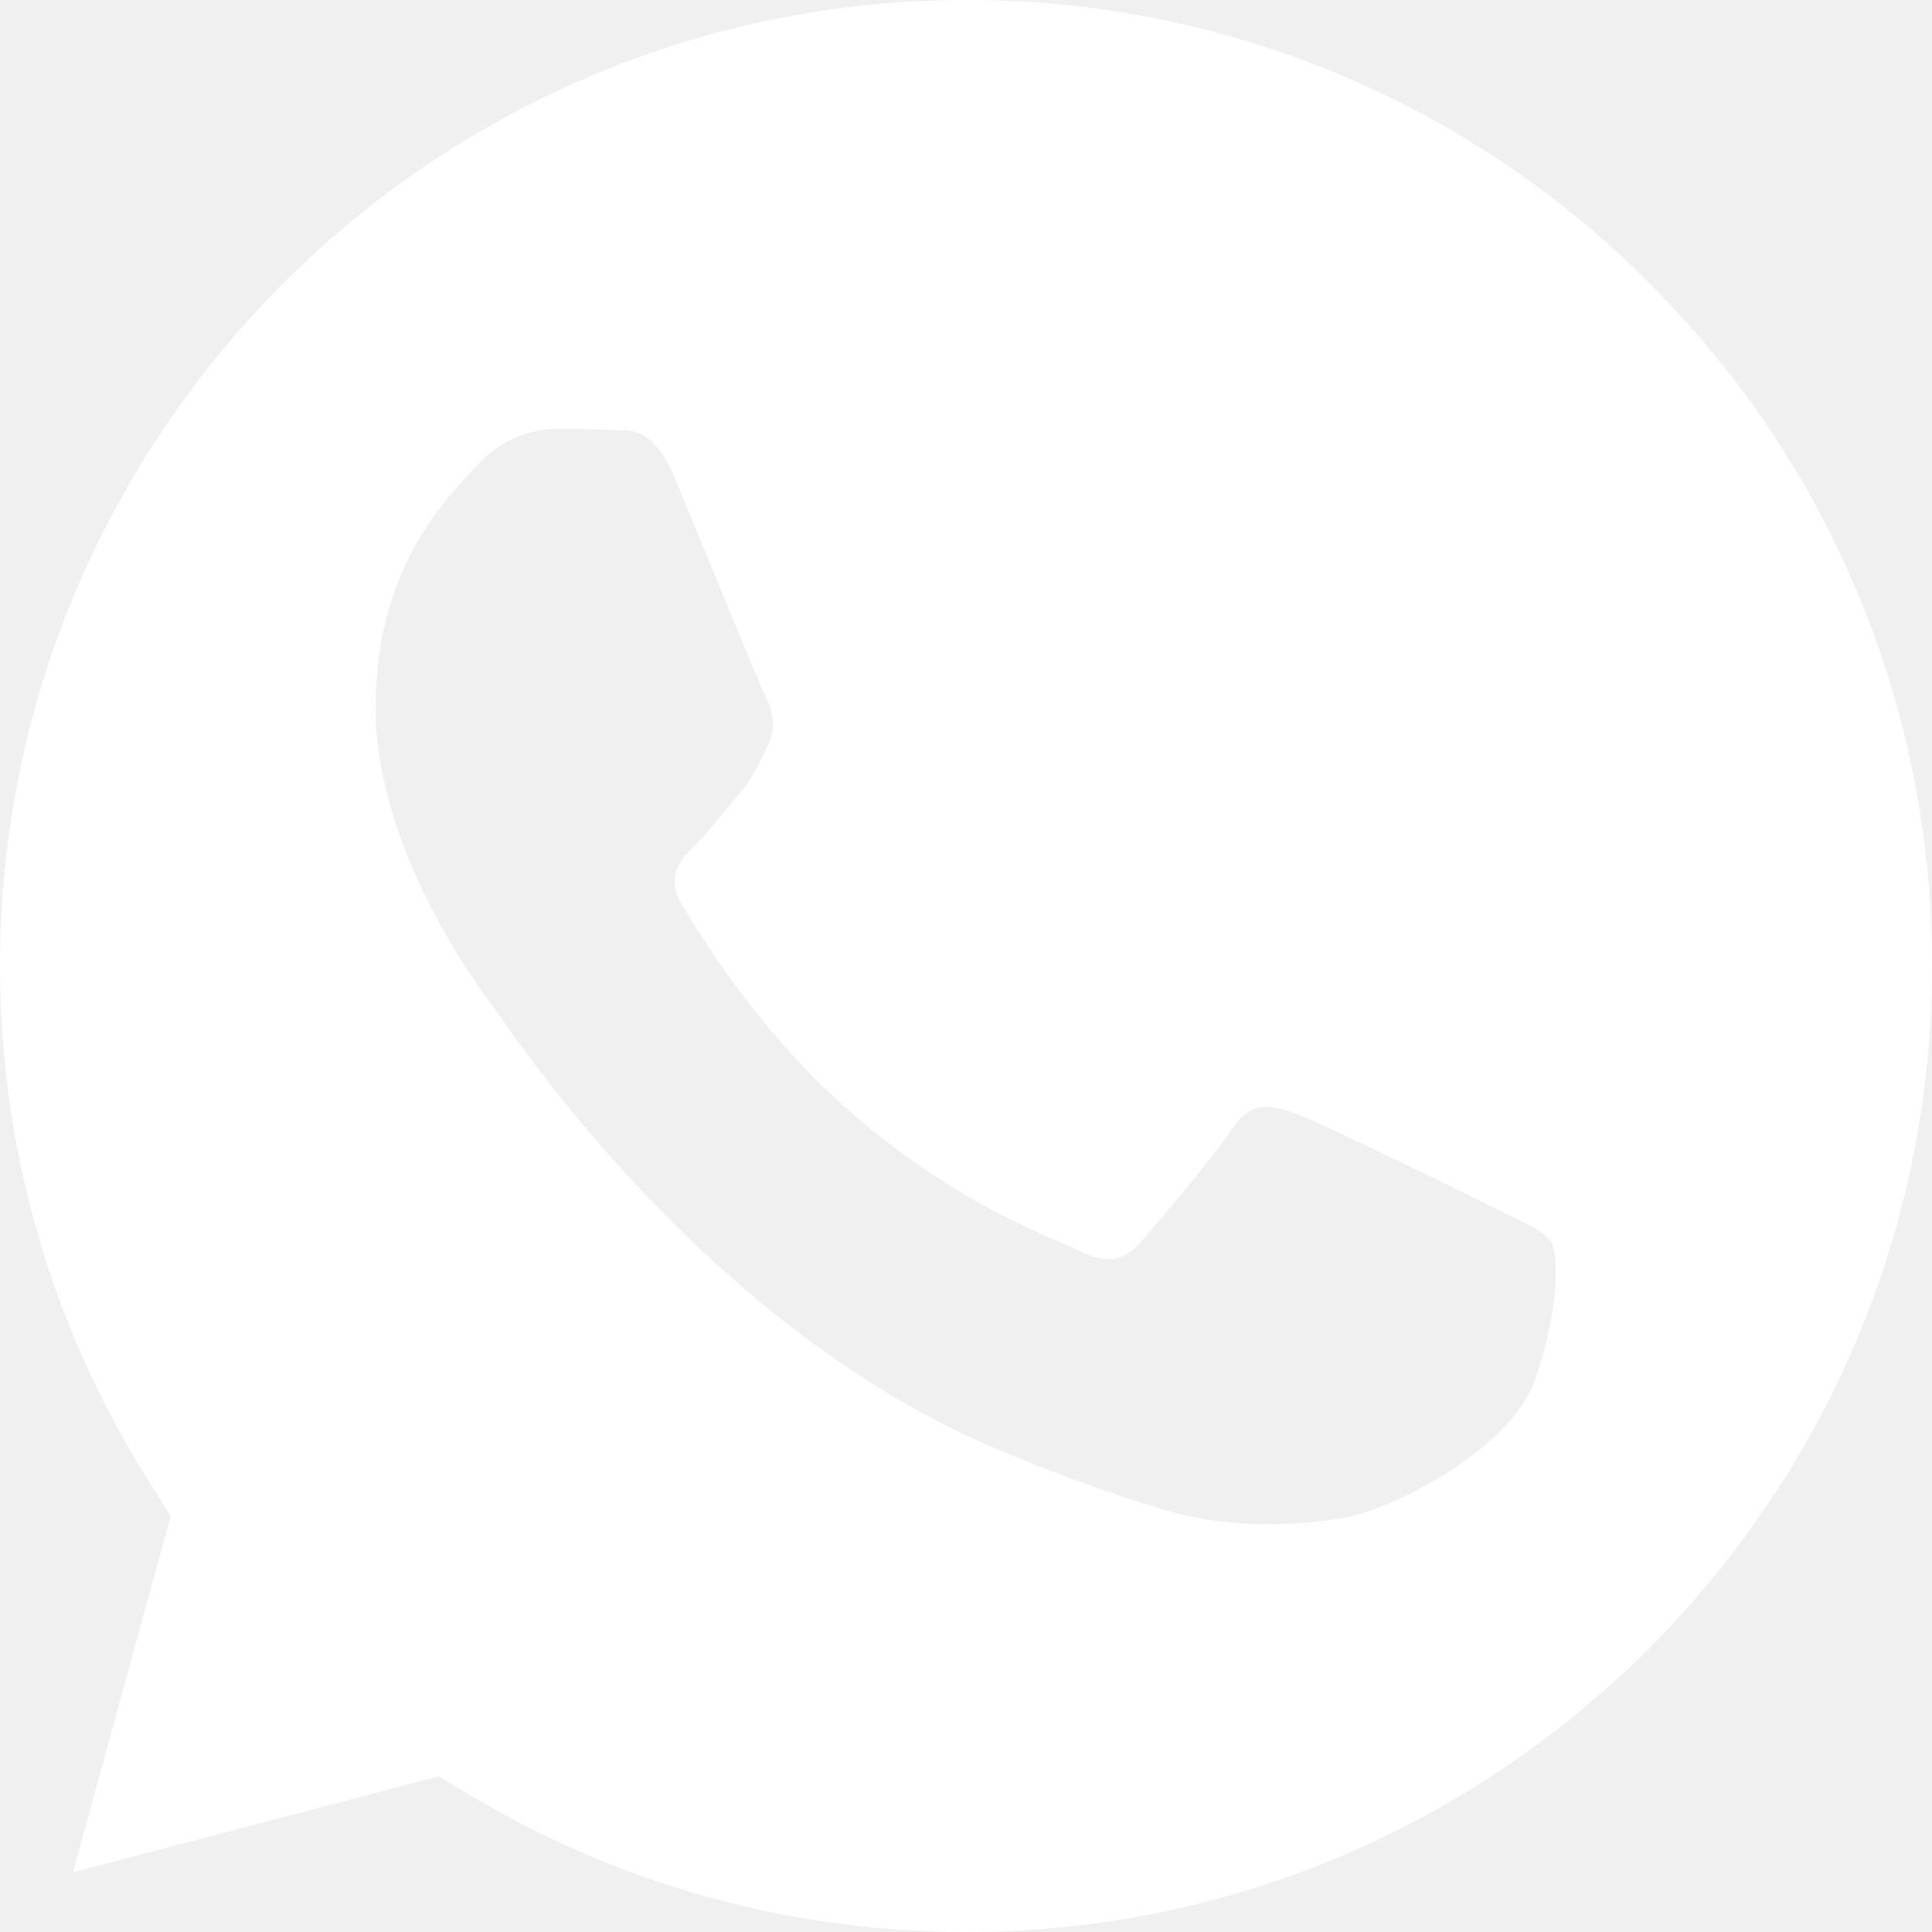
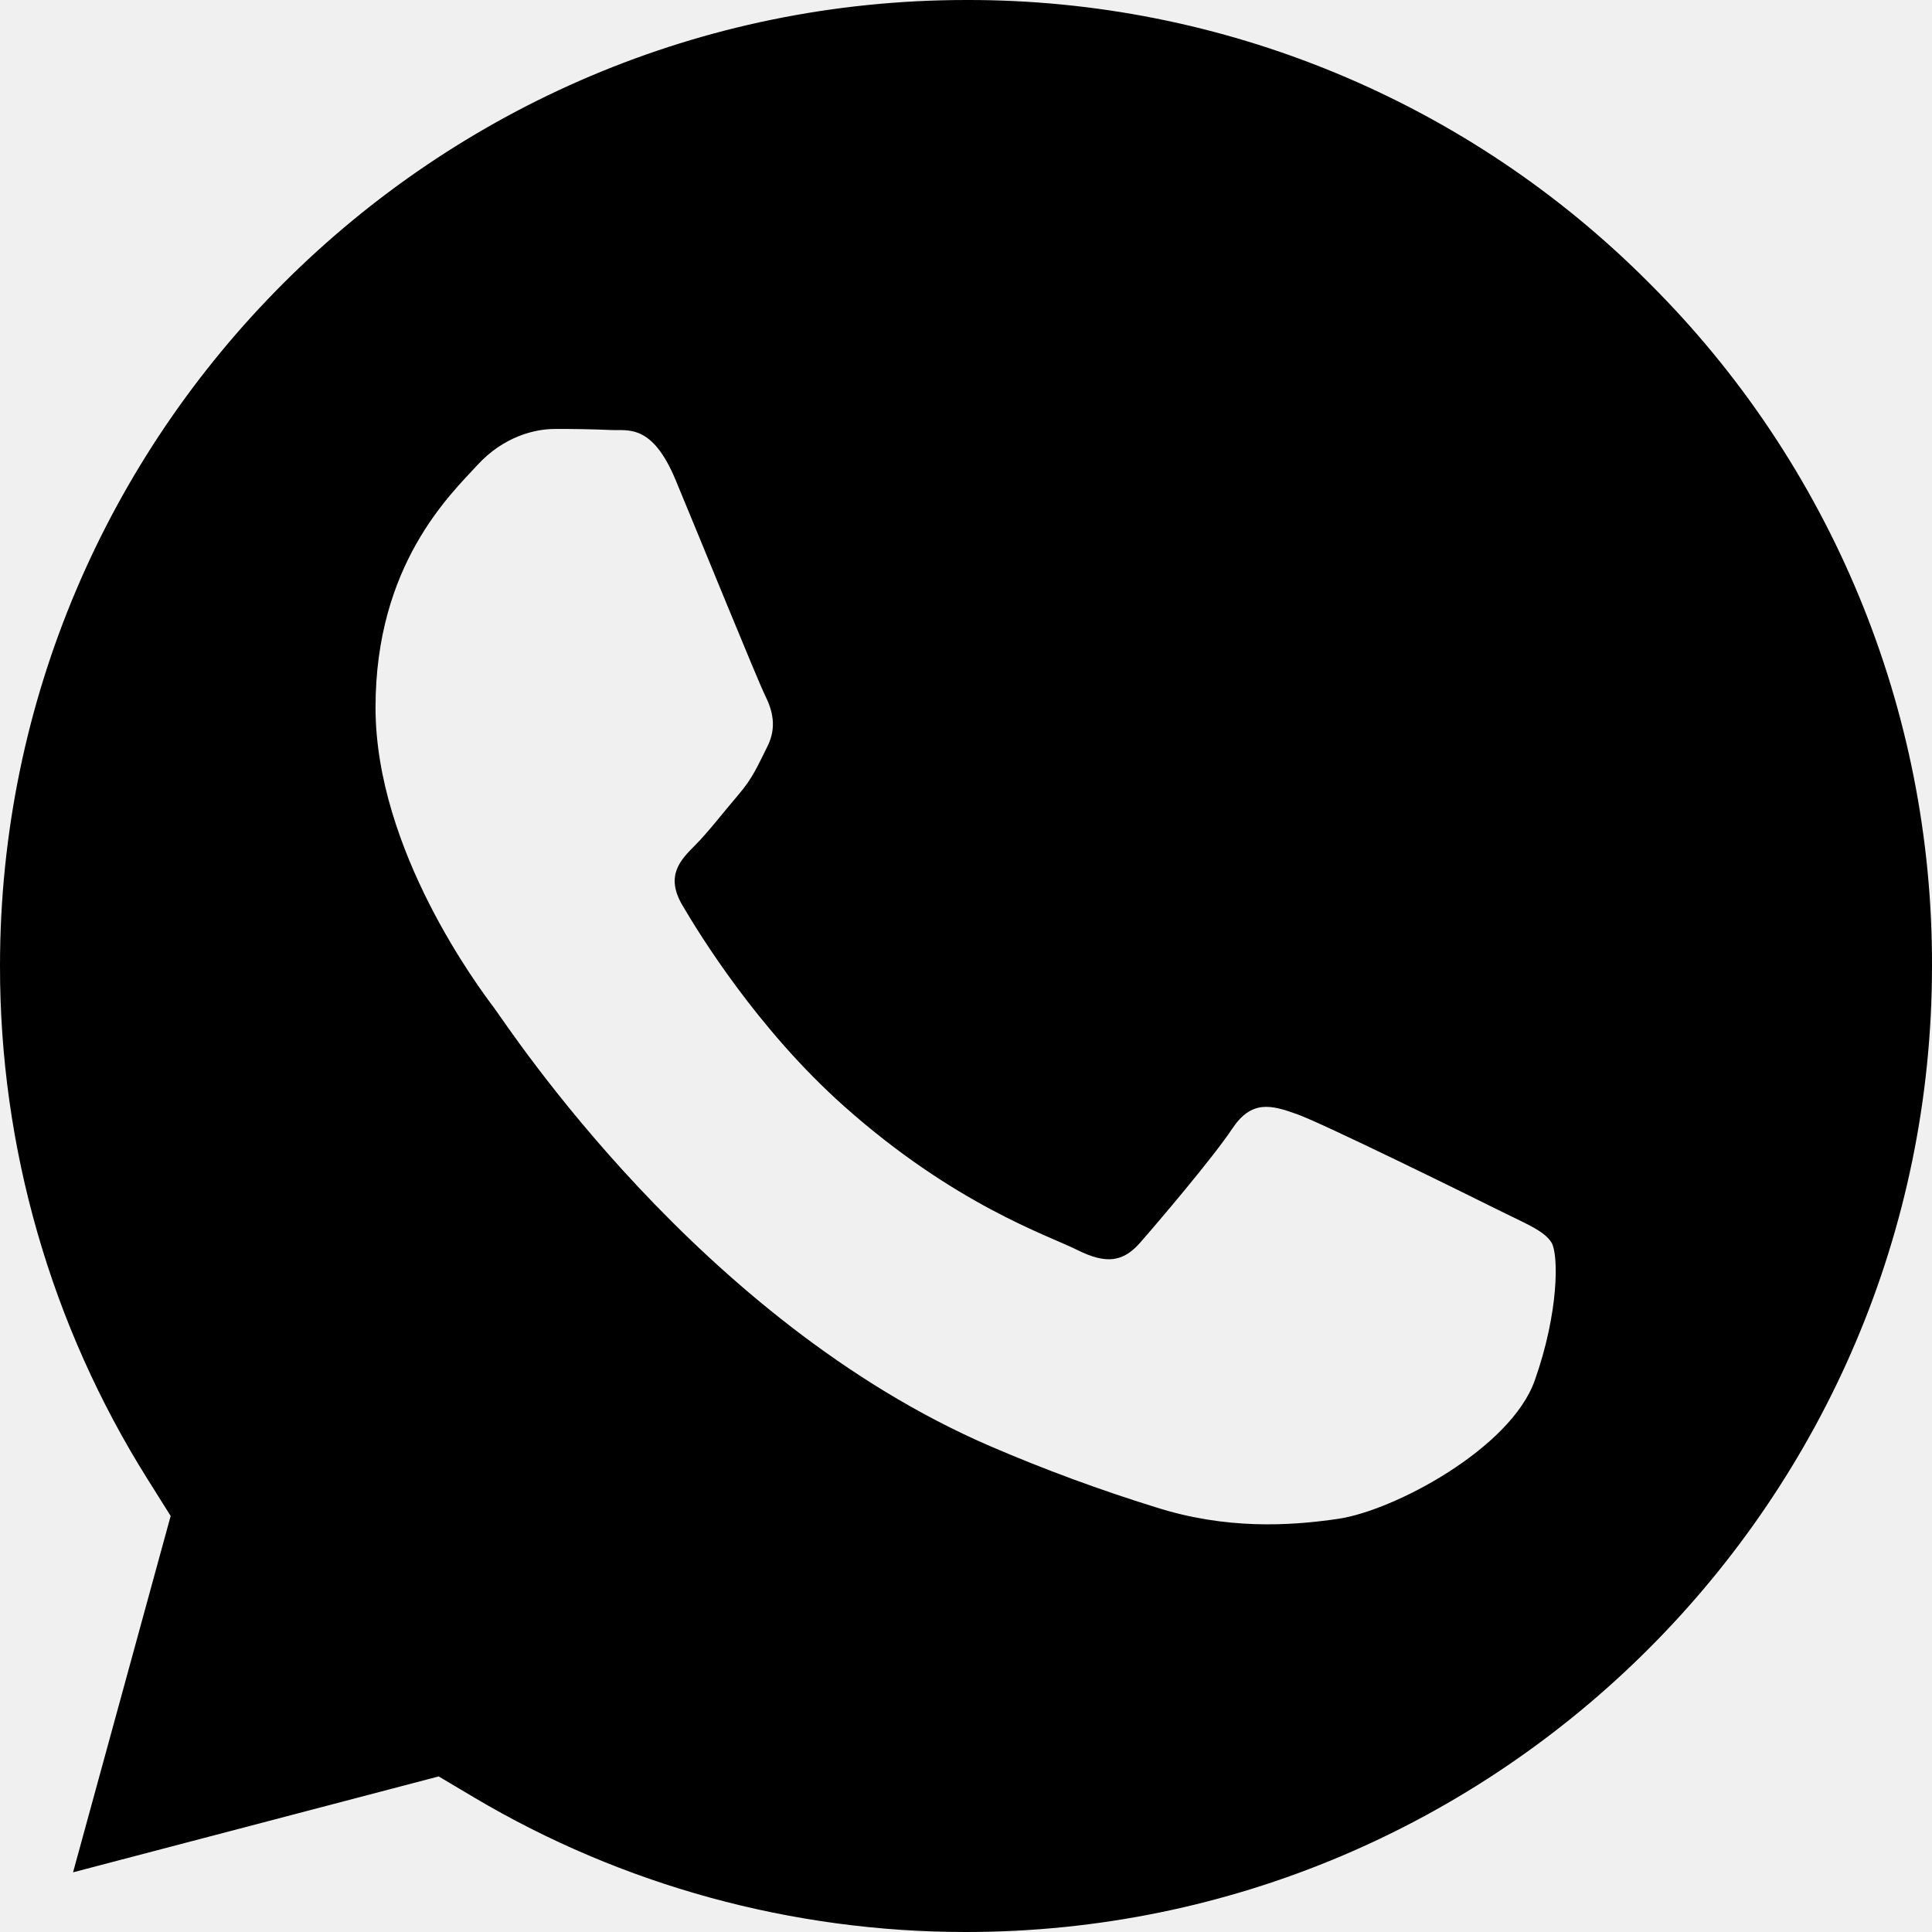
<svg xmlns="http://www.w3.org/2000/svg" width="27" height="27" fill="none">
-   <path fill-rule="evenodd" clip-rule="evenodd" d="m6.13 24.826-5.109 1.34 1.364-4.98-.32-.51a13.46 13.46 0 0 1-2.065-7.182C.003 6.054 6.06 0 13.506 0a13.41 13.41 0 0 1 9.544 3.958A13.411 13.411 0 0 1 27 13.505C26.997 20.946 20.941 27 13.5 27h-.005c-2.423 0-4.799-.651-6.871-1.881l-.493-.293Zm15.553-7.46c-.101-.168-.372-.27-.778-.473-.406-.203-2.4-1.184-2.773-1.32-.372-.135-.643-.203-.913.203s-1.048 1.32-1.285 1.59c-.237.271-.474.305-.88.102-.405-.203-1.713-.631-3.263-2.013-1.207-1.076-2.021-2.405-2.258-2.81-.236-.407-.025-.626.178-.829.183-.182.406-.474.609-.71.203-.237.27-.407.406-.677.135-.271.067-.508-.034-.711-.101-.203-.913-2.2-1.251-3.012-.33-.791-.664-.684-.913-.697a16.128 16.128 0 0 0-.778-.014c-.27 0-.71.101-1.082.508-.372.406-1.42 1.387-1.42 3.384 0 1.997 1.453 3.926 1.656 4.197.203.27 2.862 4.368 6.933 6.126a23.3 23.3 0 0 0 2.314.854c.972.31 1.857.265 2.556.161.78-.117 2.401-.981 2.74-1.929.337-.948.337-1.76.236-1.93Z" fill="#fff" />
+   <path fill-rule="evenodd" clip-rule="evenodd" d="m6.13 24.826-5.109 1.34 1.364-4.98-.32-.51a13.46 13.46 0 0 1-2.065-7.182C.003 6.054 6.06 0 13.506 0a13.41 13.41 0 0 1 9.544 3.958A13.411 13.411 0 0 1 27 13.505C26.997 20.946 20.941 27 13.5 27h-.005c-2.423 0-4.799-.651-6.871-1.881l-.493-.293Zm15.553-7.46c-.101-.168-.372-.27-.778-.473-.406-.203-2.4-1.184-2.773-1.32-.372-.135-.643-.203-.913.203s-1.048 1.32-1.285 1.59c-.237.271-.474.305-.88.102-.405-.203-1.713-.631-3.263-2.013-1.207-1.076-2.021-2.405-2.258-2.81-.236-.407-.025-.626.178-.829.183-.182.406-.474.609-.71.203-.237.27-.407.406-.677.135-.271.067-.508-.034-.711-.101-.203-.913-2.2-1.251-3.012-.33-.791-.664-.684-.913-.697a16.128 16.128 0 0 0-.778-.014c-.27 0-.71.101-1.082.508-.372.406-1.42 1.387-1.42 3.384 0 1.997 1.453 3.926 1.656 4.197.203.27 2.862 4.368 6.933 6.126a23.3 23.3 0 0 0 2.314.854c.972.31 1.857.265 2.556.161.78-.117 2.401-.981 2.74-1.929.337-.948.337-1.76.236-1.93Z" fill="currentColor" />
</svg>
